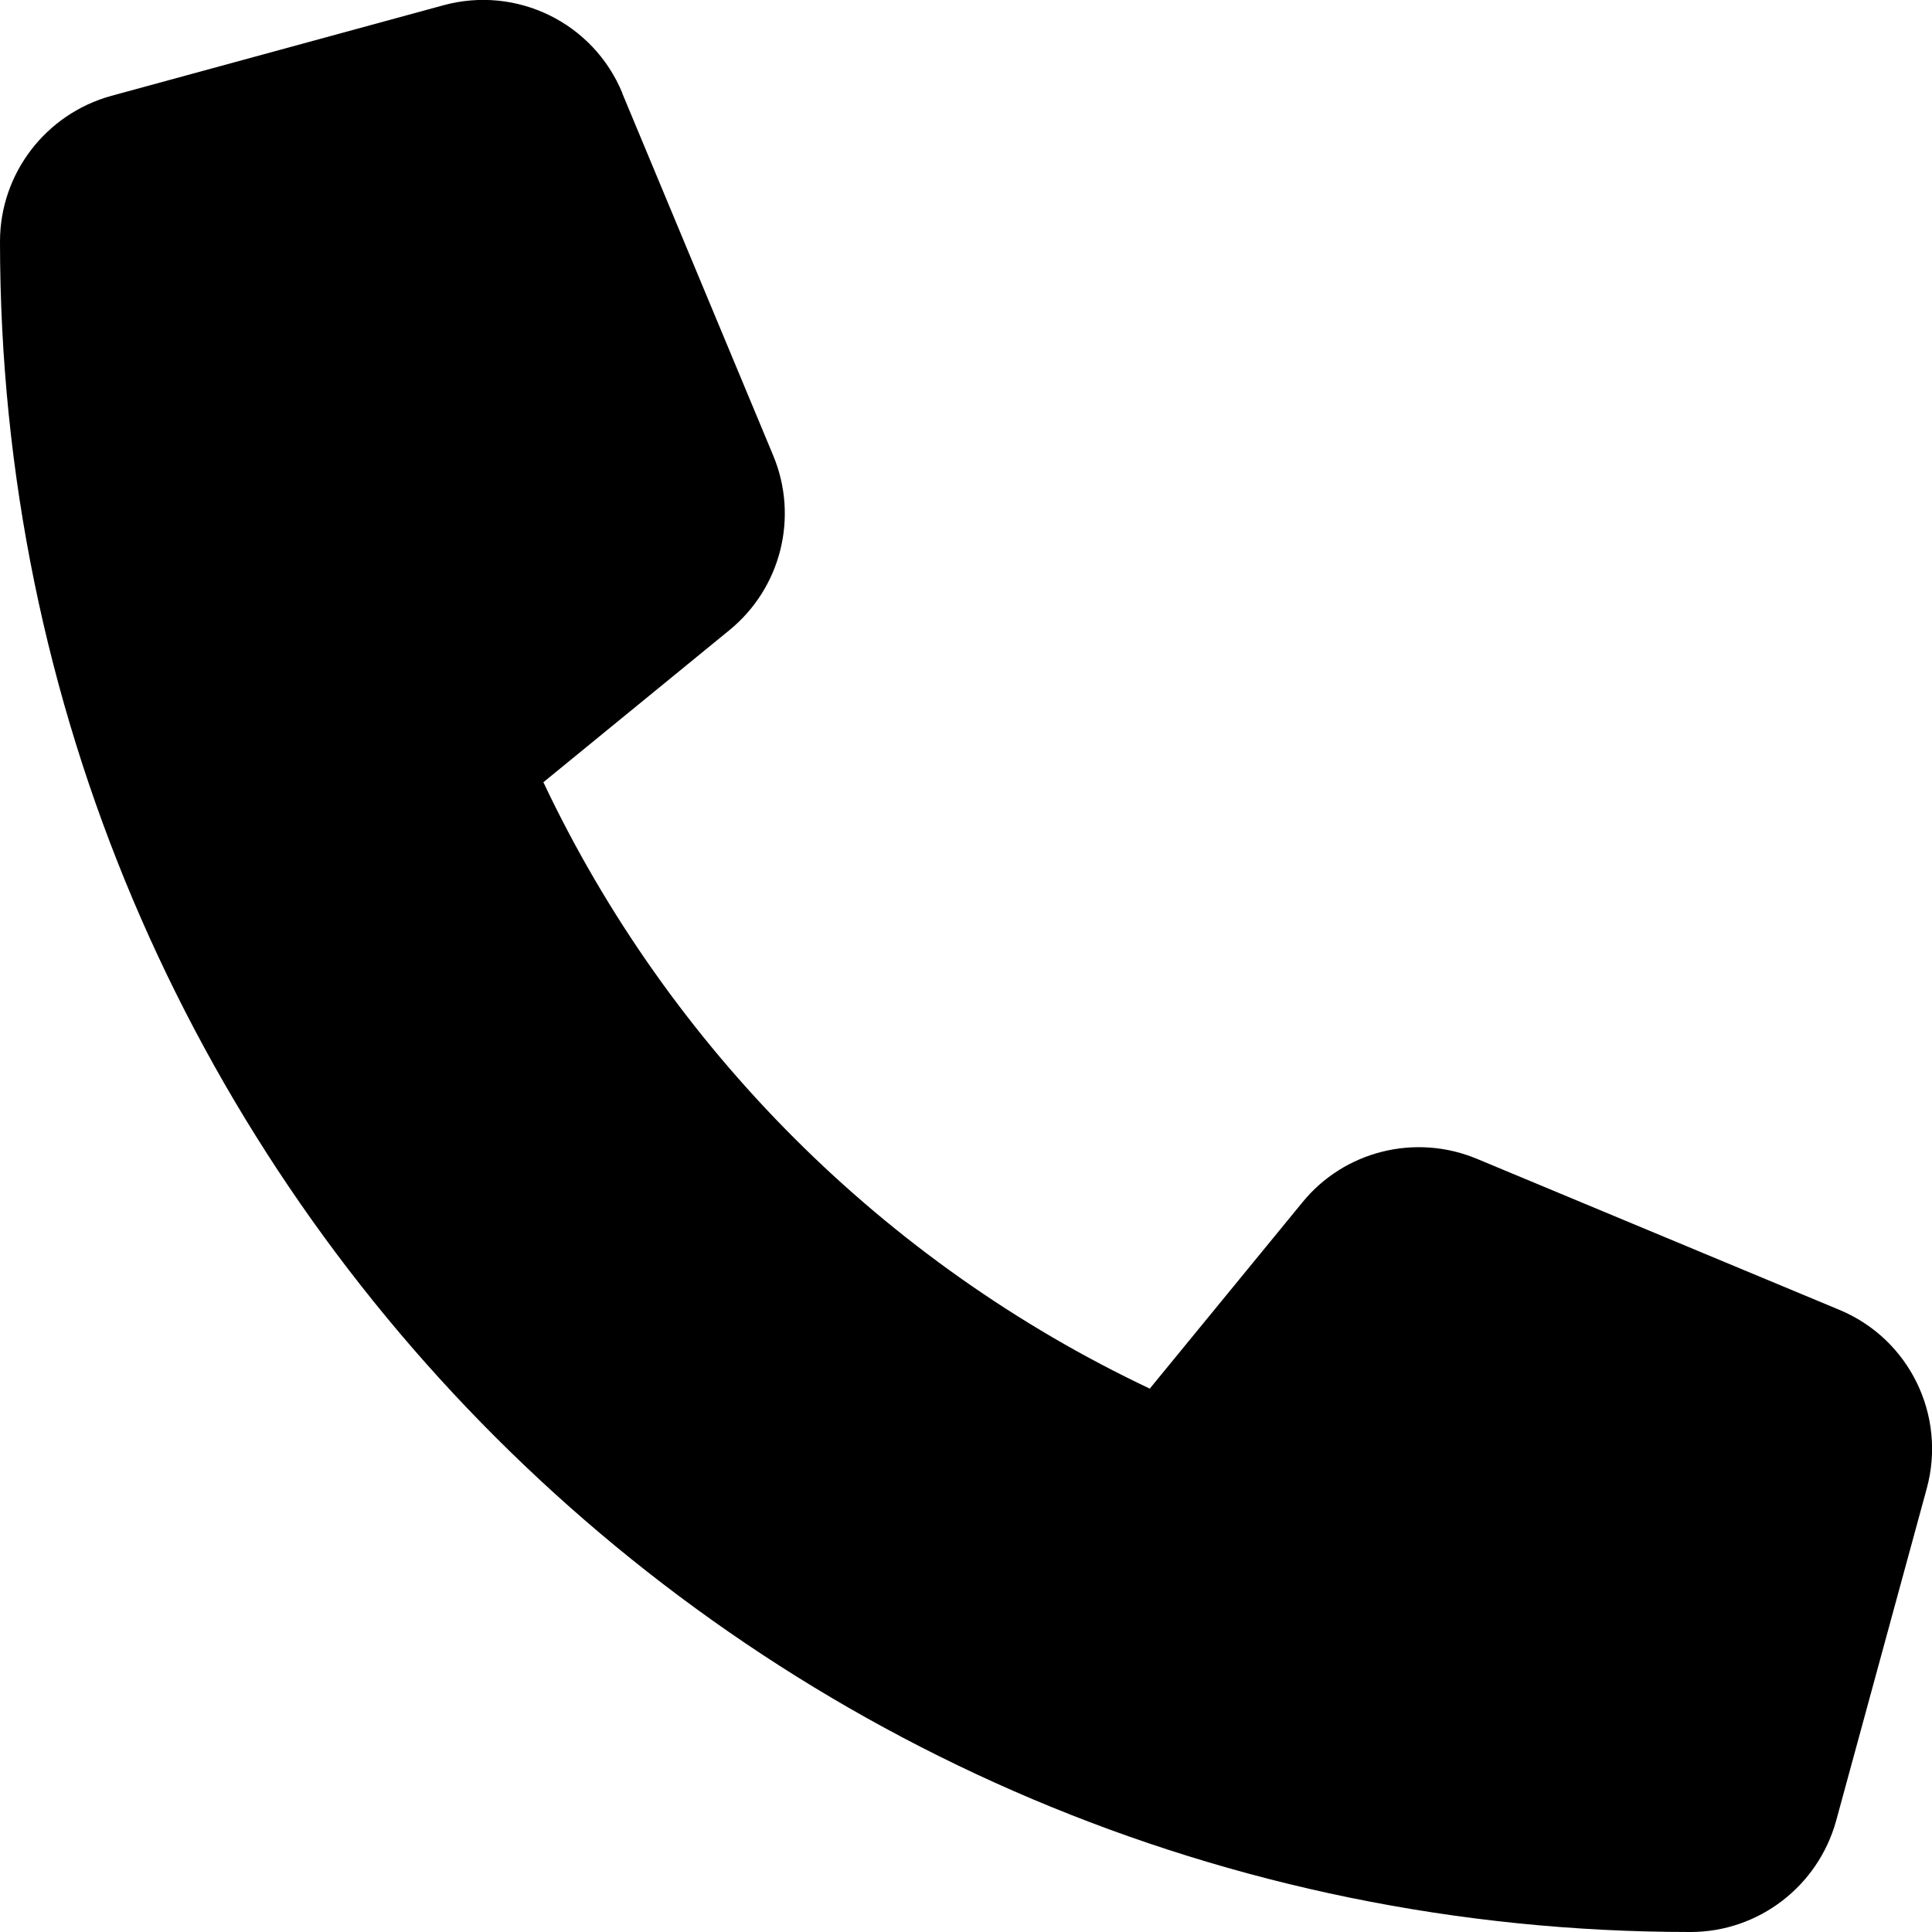
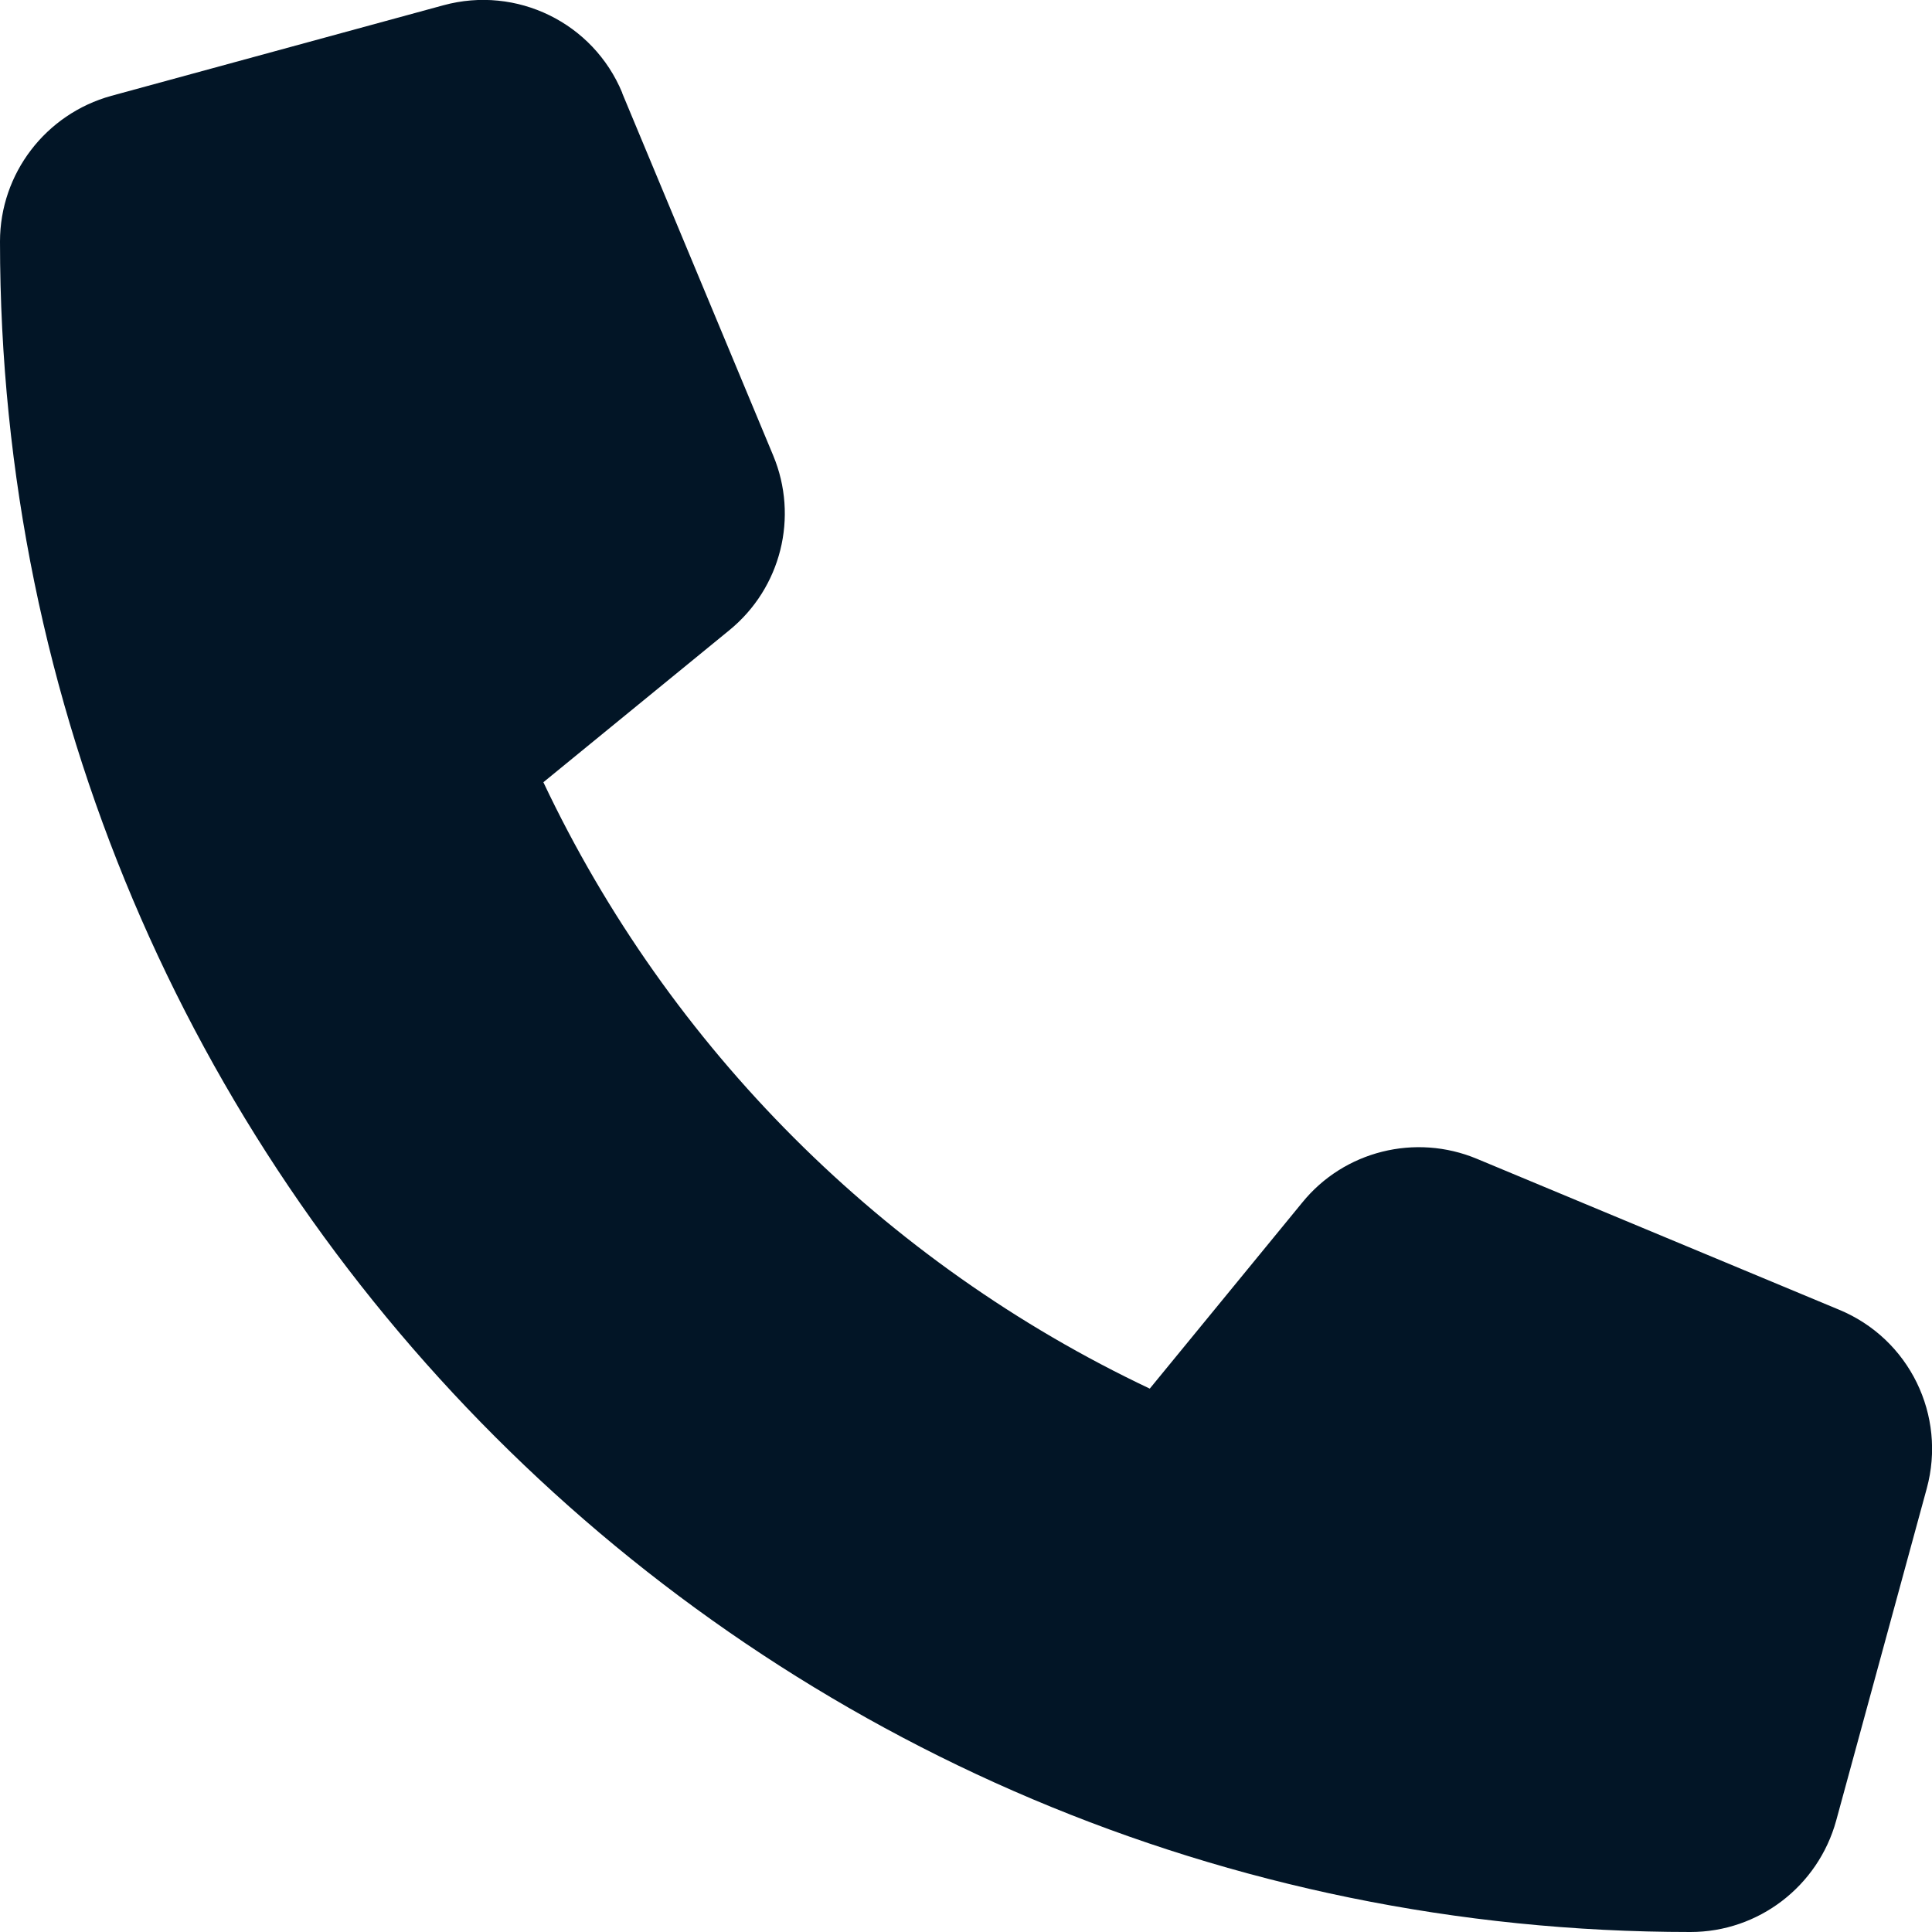
- <svg xmlns="http://www.w3.org/2000/svg" viewBox="0 0 512 512">
+ <svg xmlns="http://www.w3.org/2000/svg" viewBox="0 0 512 512" fill="#021526">
  <path d="M164.9 24.6c-7.7-18.6-28-28.5-47.4-23.2l-88 24C12.1 30.2 0 46 0 64C0 311.4 200.6 512 448 512c18 0 33.8-12.1 38.6-29.5l24-88c5.3-19.4-4.6-39.7-23.2-47.4l-96-40c-16.3-6.8-35.2-2.1-46.3 11.6L304.7 368C234.3 334.7 177.3 277.7 144 207.3L193.3 167c13.7-11.2 18.4-30 11.6-46.3l-40-96z" />
</svg>
